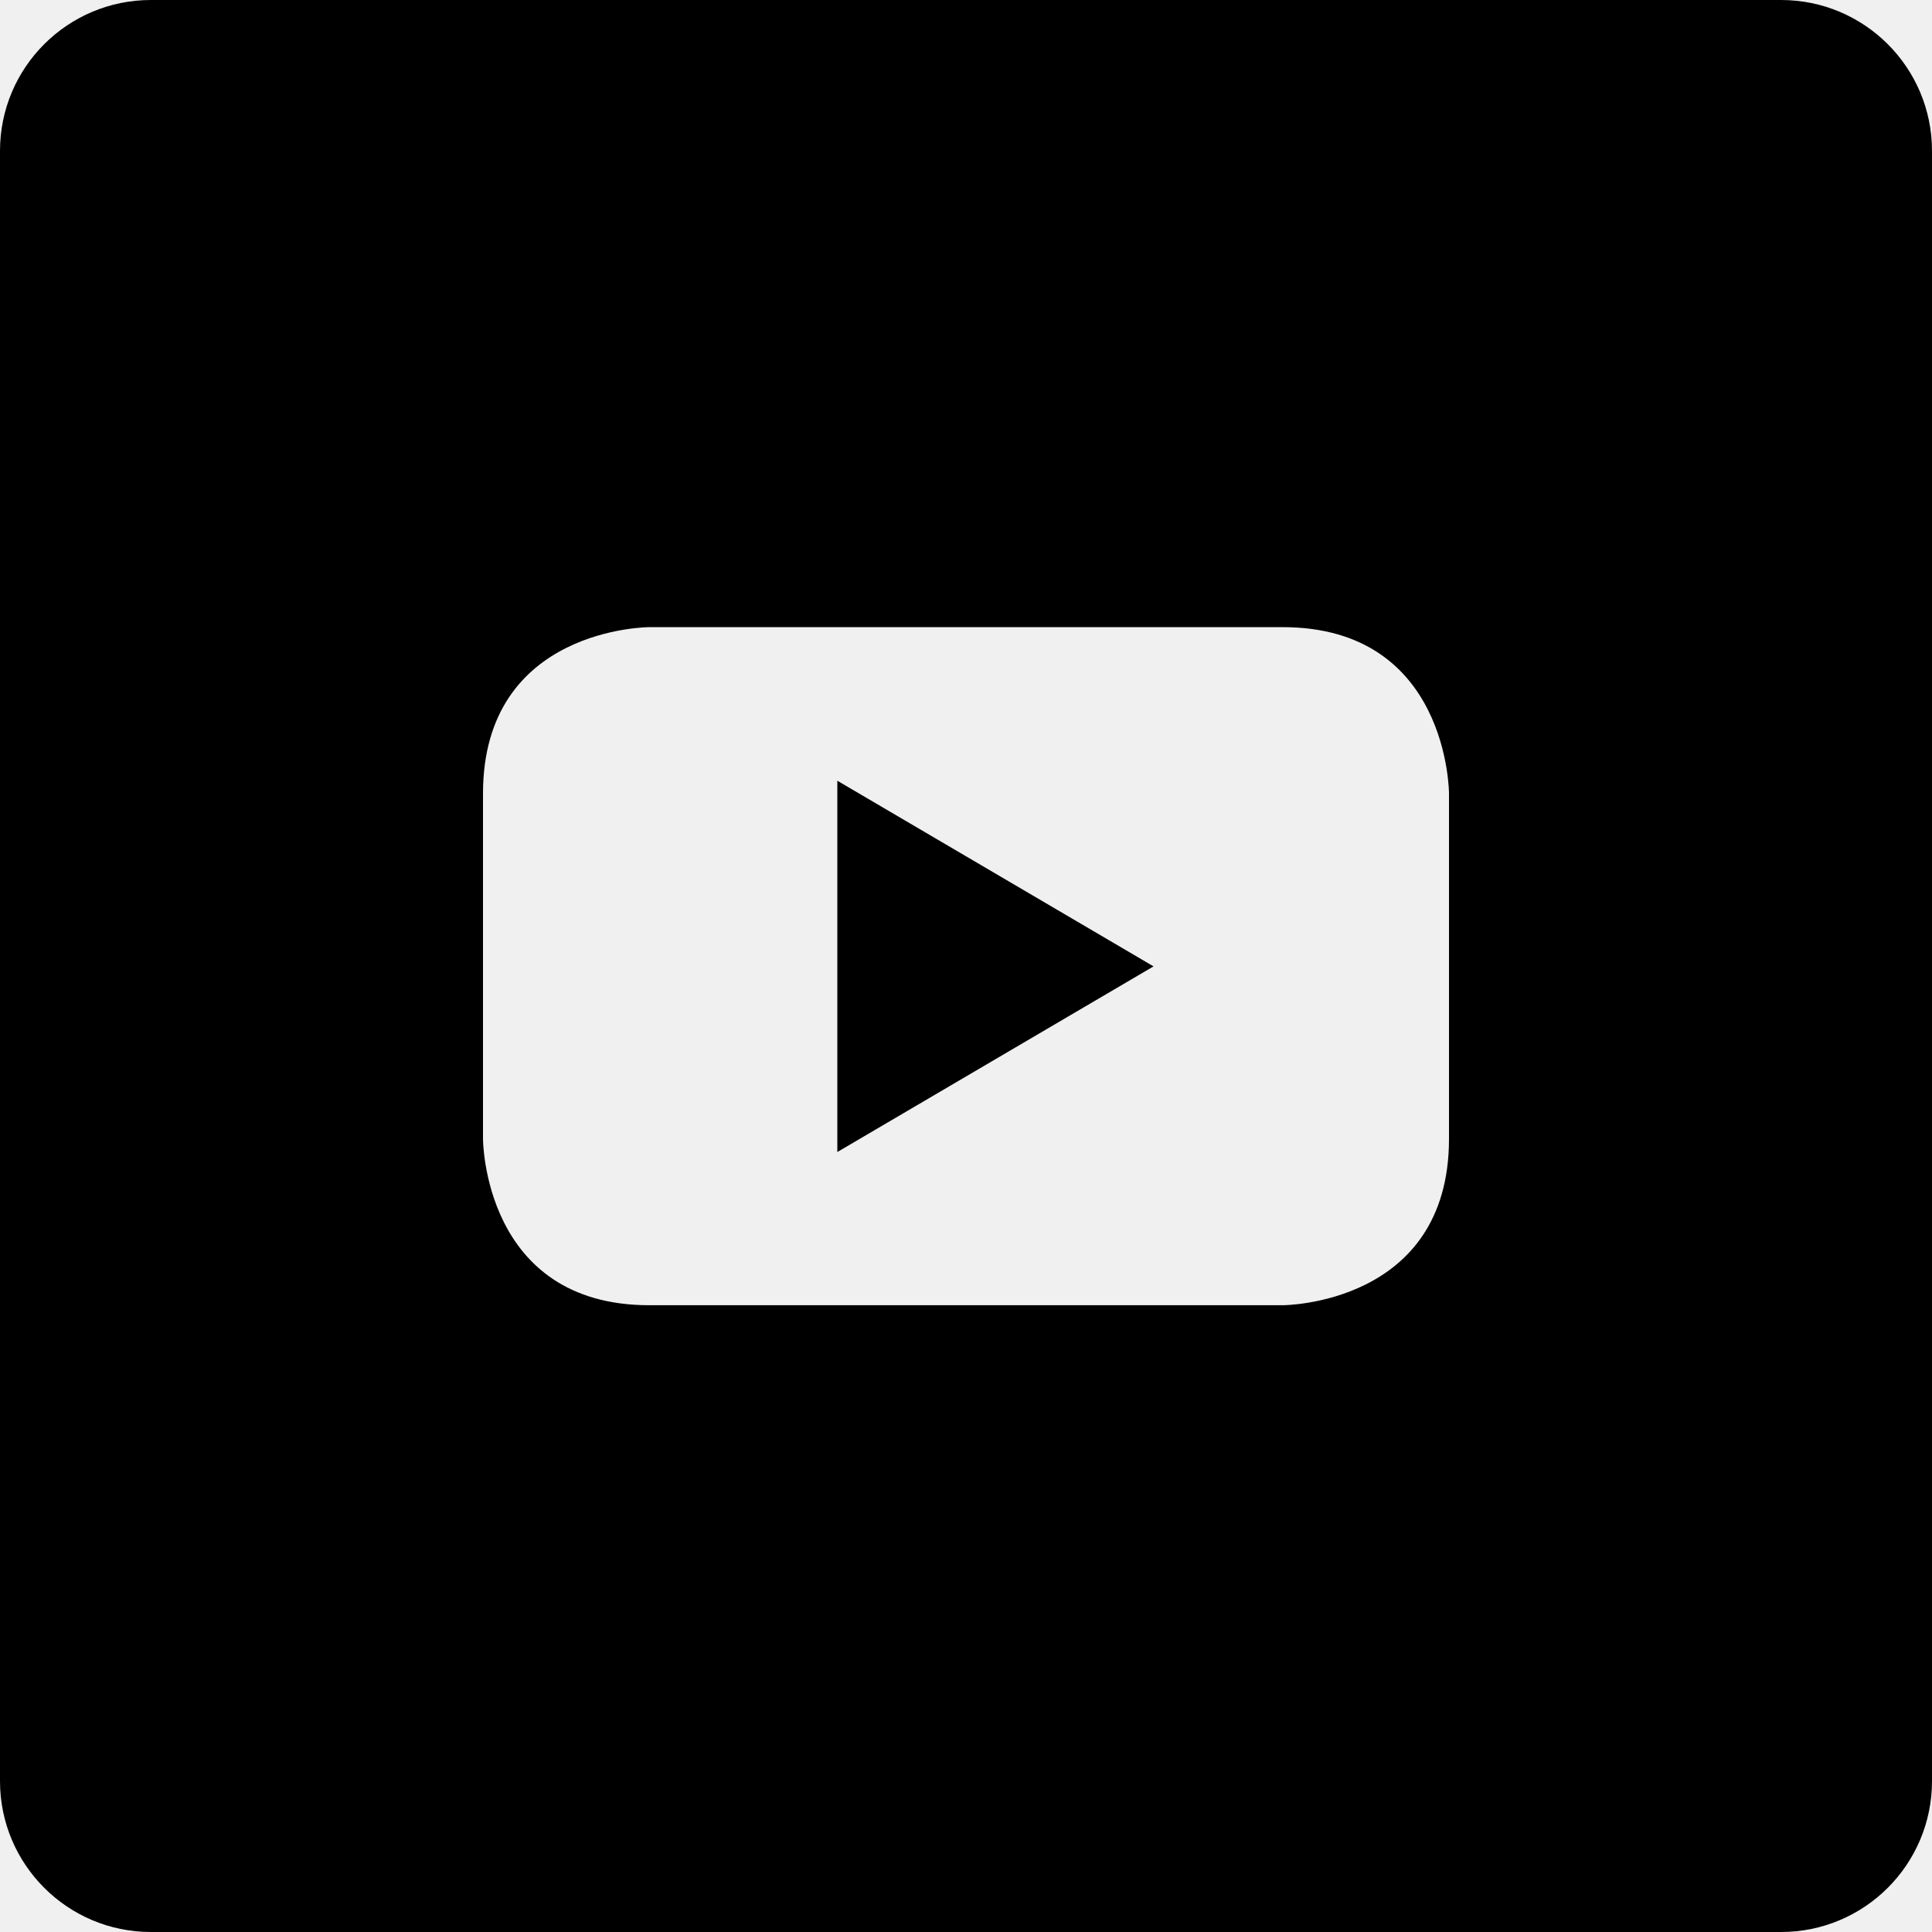
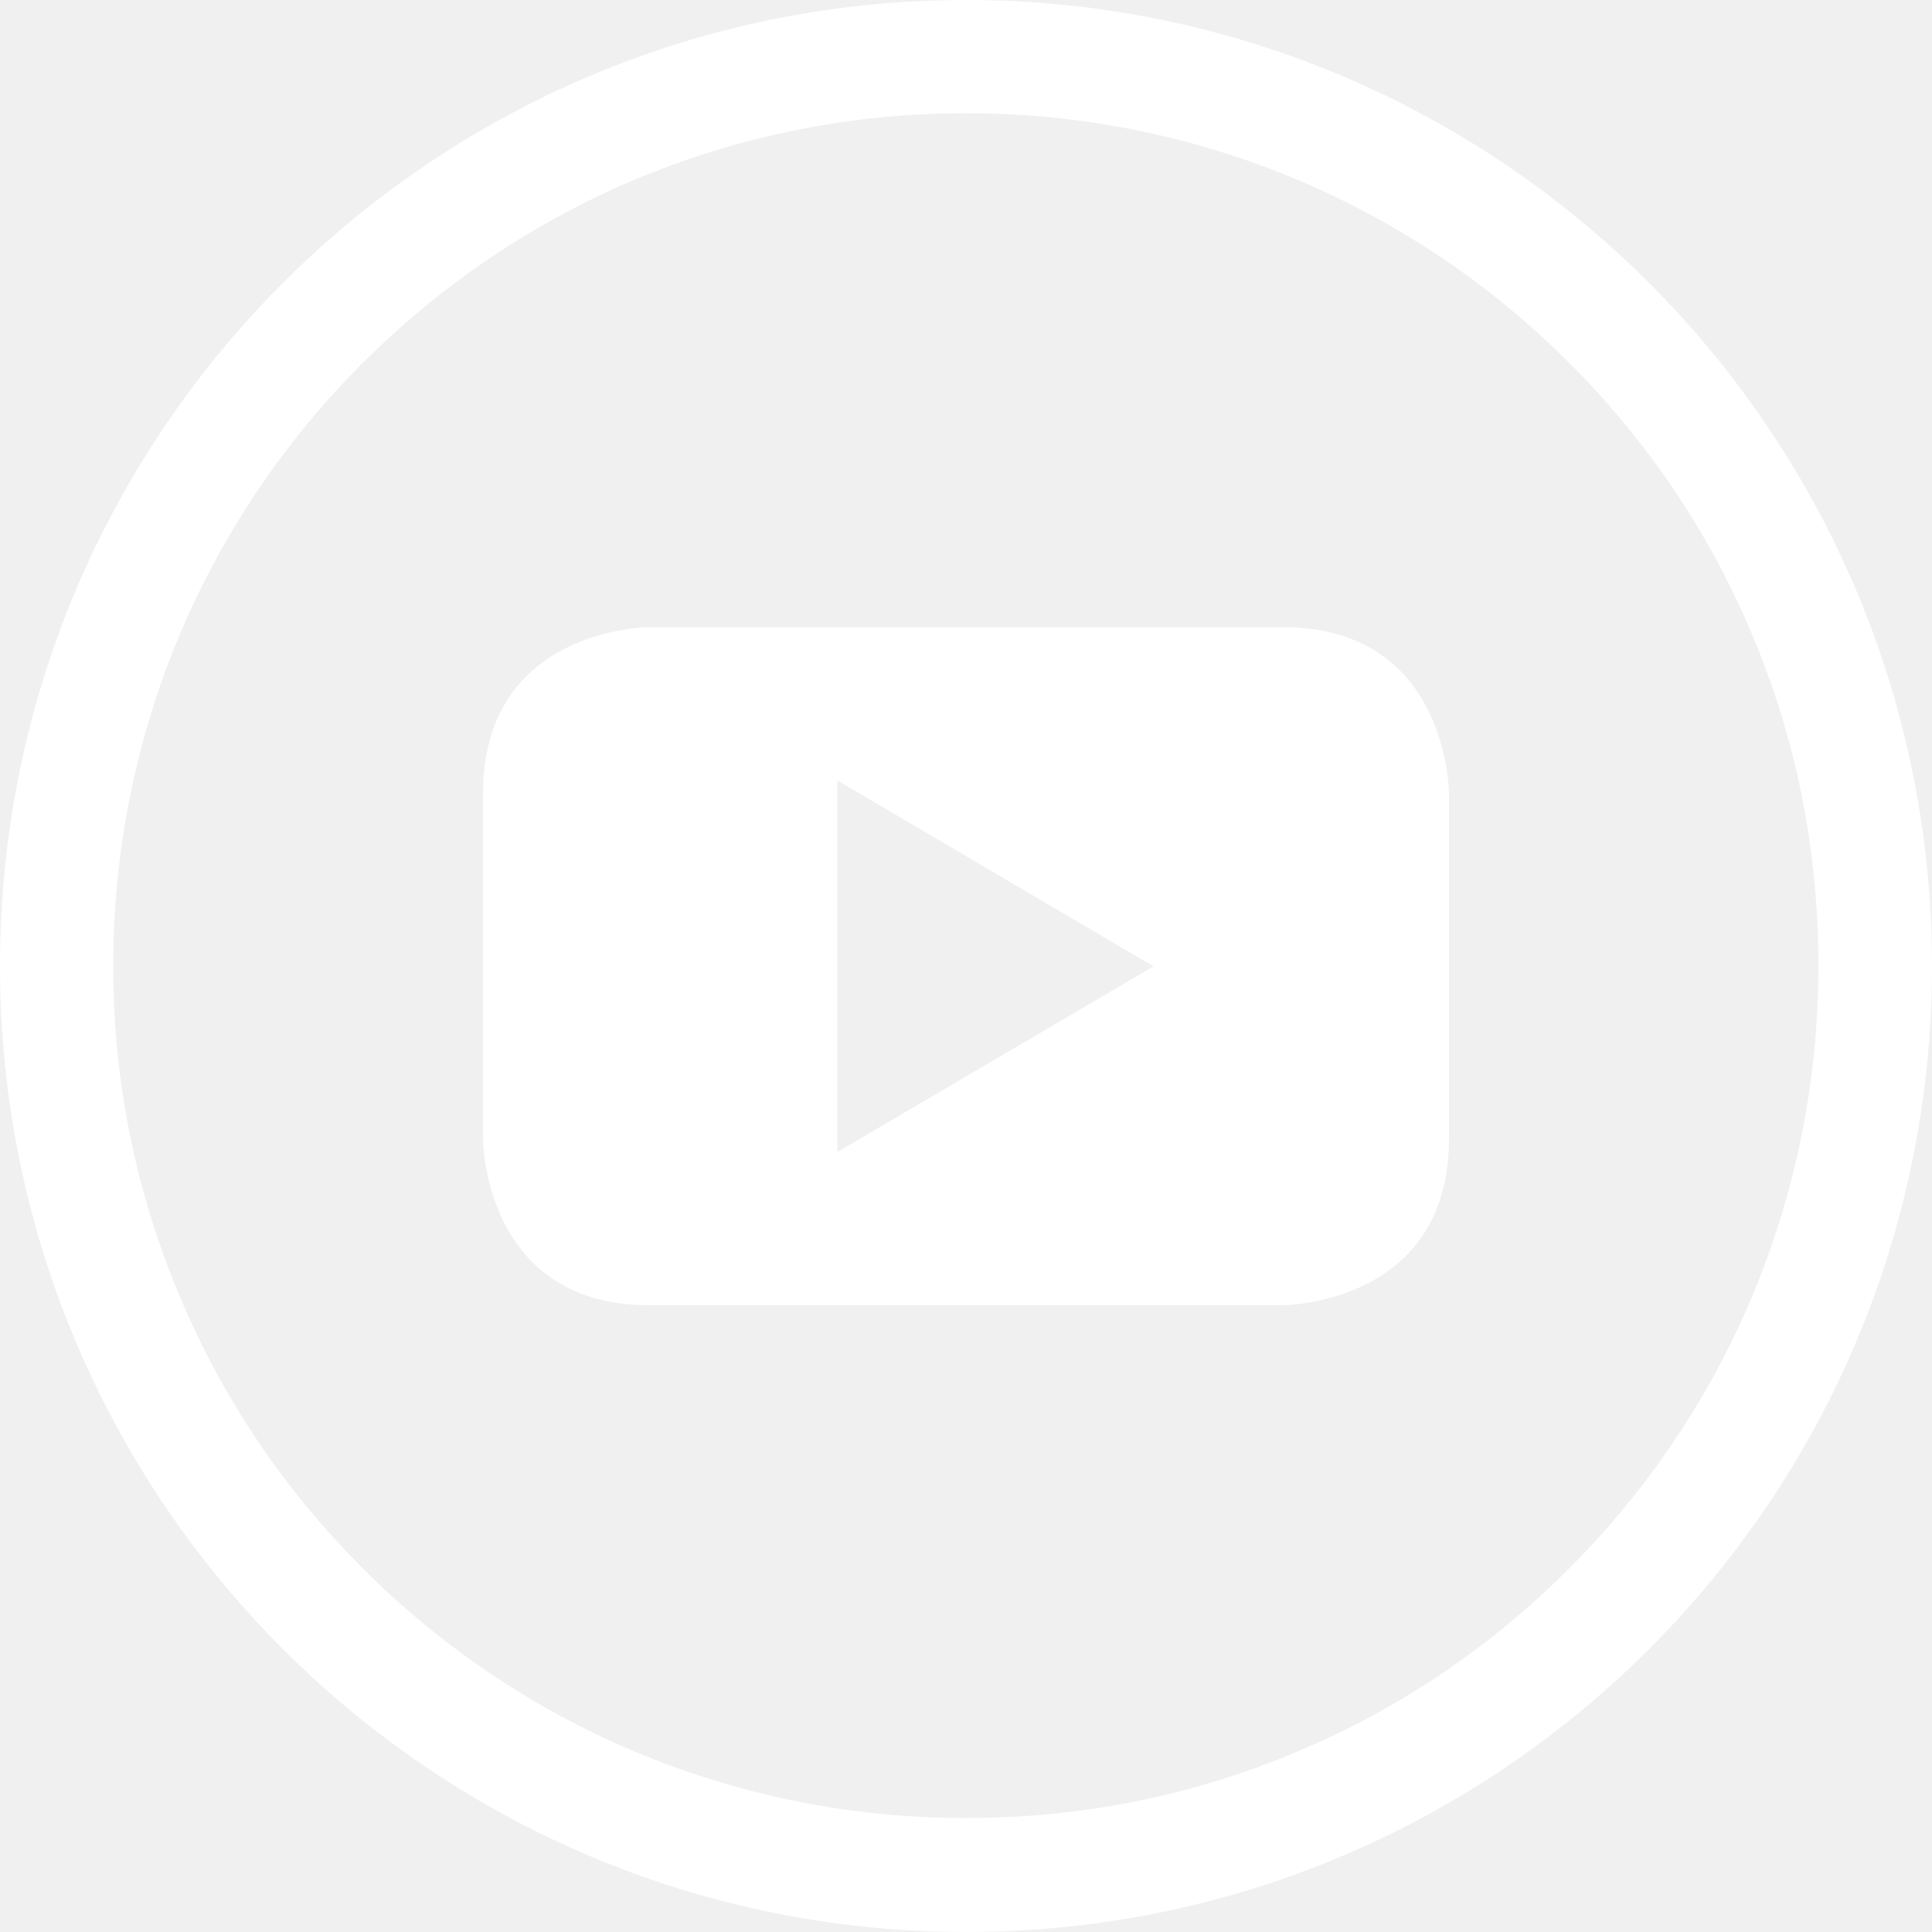
- <svg xmlns="http://www.w3.org/2000/svg" fill="#000000" height="64px" width="64px" version="1.1" id="Layer_1" viewBox="-143 145 512 512" xml:space="preserve">
+ <svg xmlns="http://www.w3.org/2000/svg" fill="#ffffff" height="24px" width="24px" version="1.1" id="Layer_1" viewBox="-143 145 512 512" xml:space="preserve">
  <g id="SVGRepo_bgCarrier" stroke-width="0" />
  <g id="SVGRepo_tracerCarrier" stroke-linecap="round" stroke-linejoin="round" />
  <g id="SVGRepo_iconCarrier">
    <g>
-       <polygon points="78.9,450.3 162.7,401.1 78.9,351.9 " />
-       <path d="M329,145h-432c-22.1,0-40,17.9-40,40v432c0,22.1,17.9,40,40,40h432c22.1,0,40-17.9,40-40V185C369,162.9,351.1,145,329,145z M241,446.8L241,446.8c0,44.1-44.1,44.1-44.1,44.1H29.1c-44.1,0-44.1-44.1-44.1-44.1v-91.5c0-44.1,44.1-44.1,44.1-44.1h167.8 c44.1,0,44.1,44.1,44.1,44.1V446.8z" />
+       <path d="M113,145c-141.4,0-256,114.6-256,256s114.6,256,256,256s256-114.6,256-256S254.4,145,113,145z M272.8,560.7 c-20.8,20.8-44.9,37.1-71.8,48.4c-27.8,11.8-57.4,17.7-88,17.7c-30.5,0-60.1-6-88-17.7c-26.9-11.4-51.1-27.7-71.8-48.4 c-20.8-20.8-37.1-44.9-48.4-71.8C-107,461.1-113,431.5-113,401s6-60.1,17.7-88c11.4-26.9,27.7-51.1,48.4-71.8 c20.9-20.8,45-37.1,71.9-48.5C52.9,181,82.5,175,113,175s60.1,6,88,17.7c26.9,11.4,51.1,27.7,71.8,48.4 c20.8,20.8,37.1,44.9,48.4,71.8c11.8,27.8,17.7,57.4,17.7,88c0,30.5-6,60.1-17.7,88C309.8,515.8,293.5,540,272.8,560.7z" />
+       <path d="M196.9,311.2H29.1c0,0-44.1,0-44.1,44.1v91.5c0,0,0,44.1,44.1,44.1h167.8c0,0,44.1,0,44.1-44.1v-91.5 C241,355.3,241,311.2,196.9,311.2z M78.9,450.3v-98.5l83.8,49.3L78.9,450.3z" />
    </g>
  </g>
</svg>
